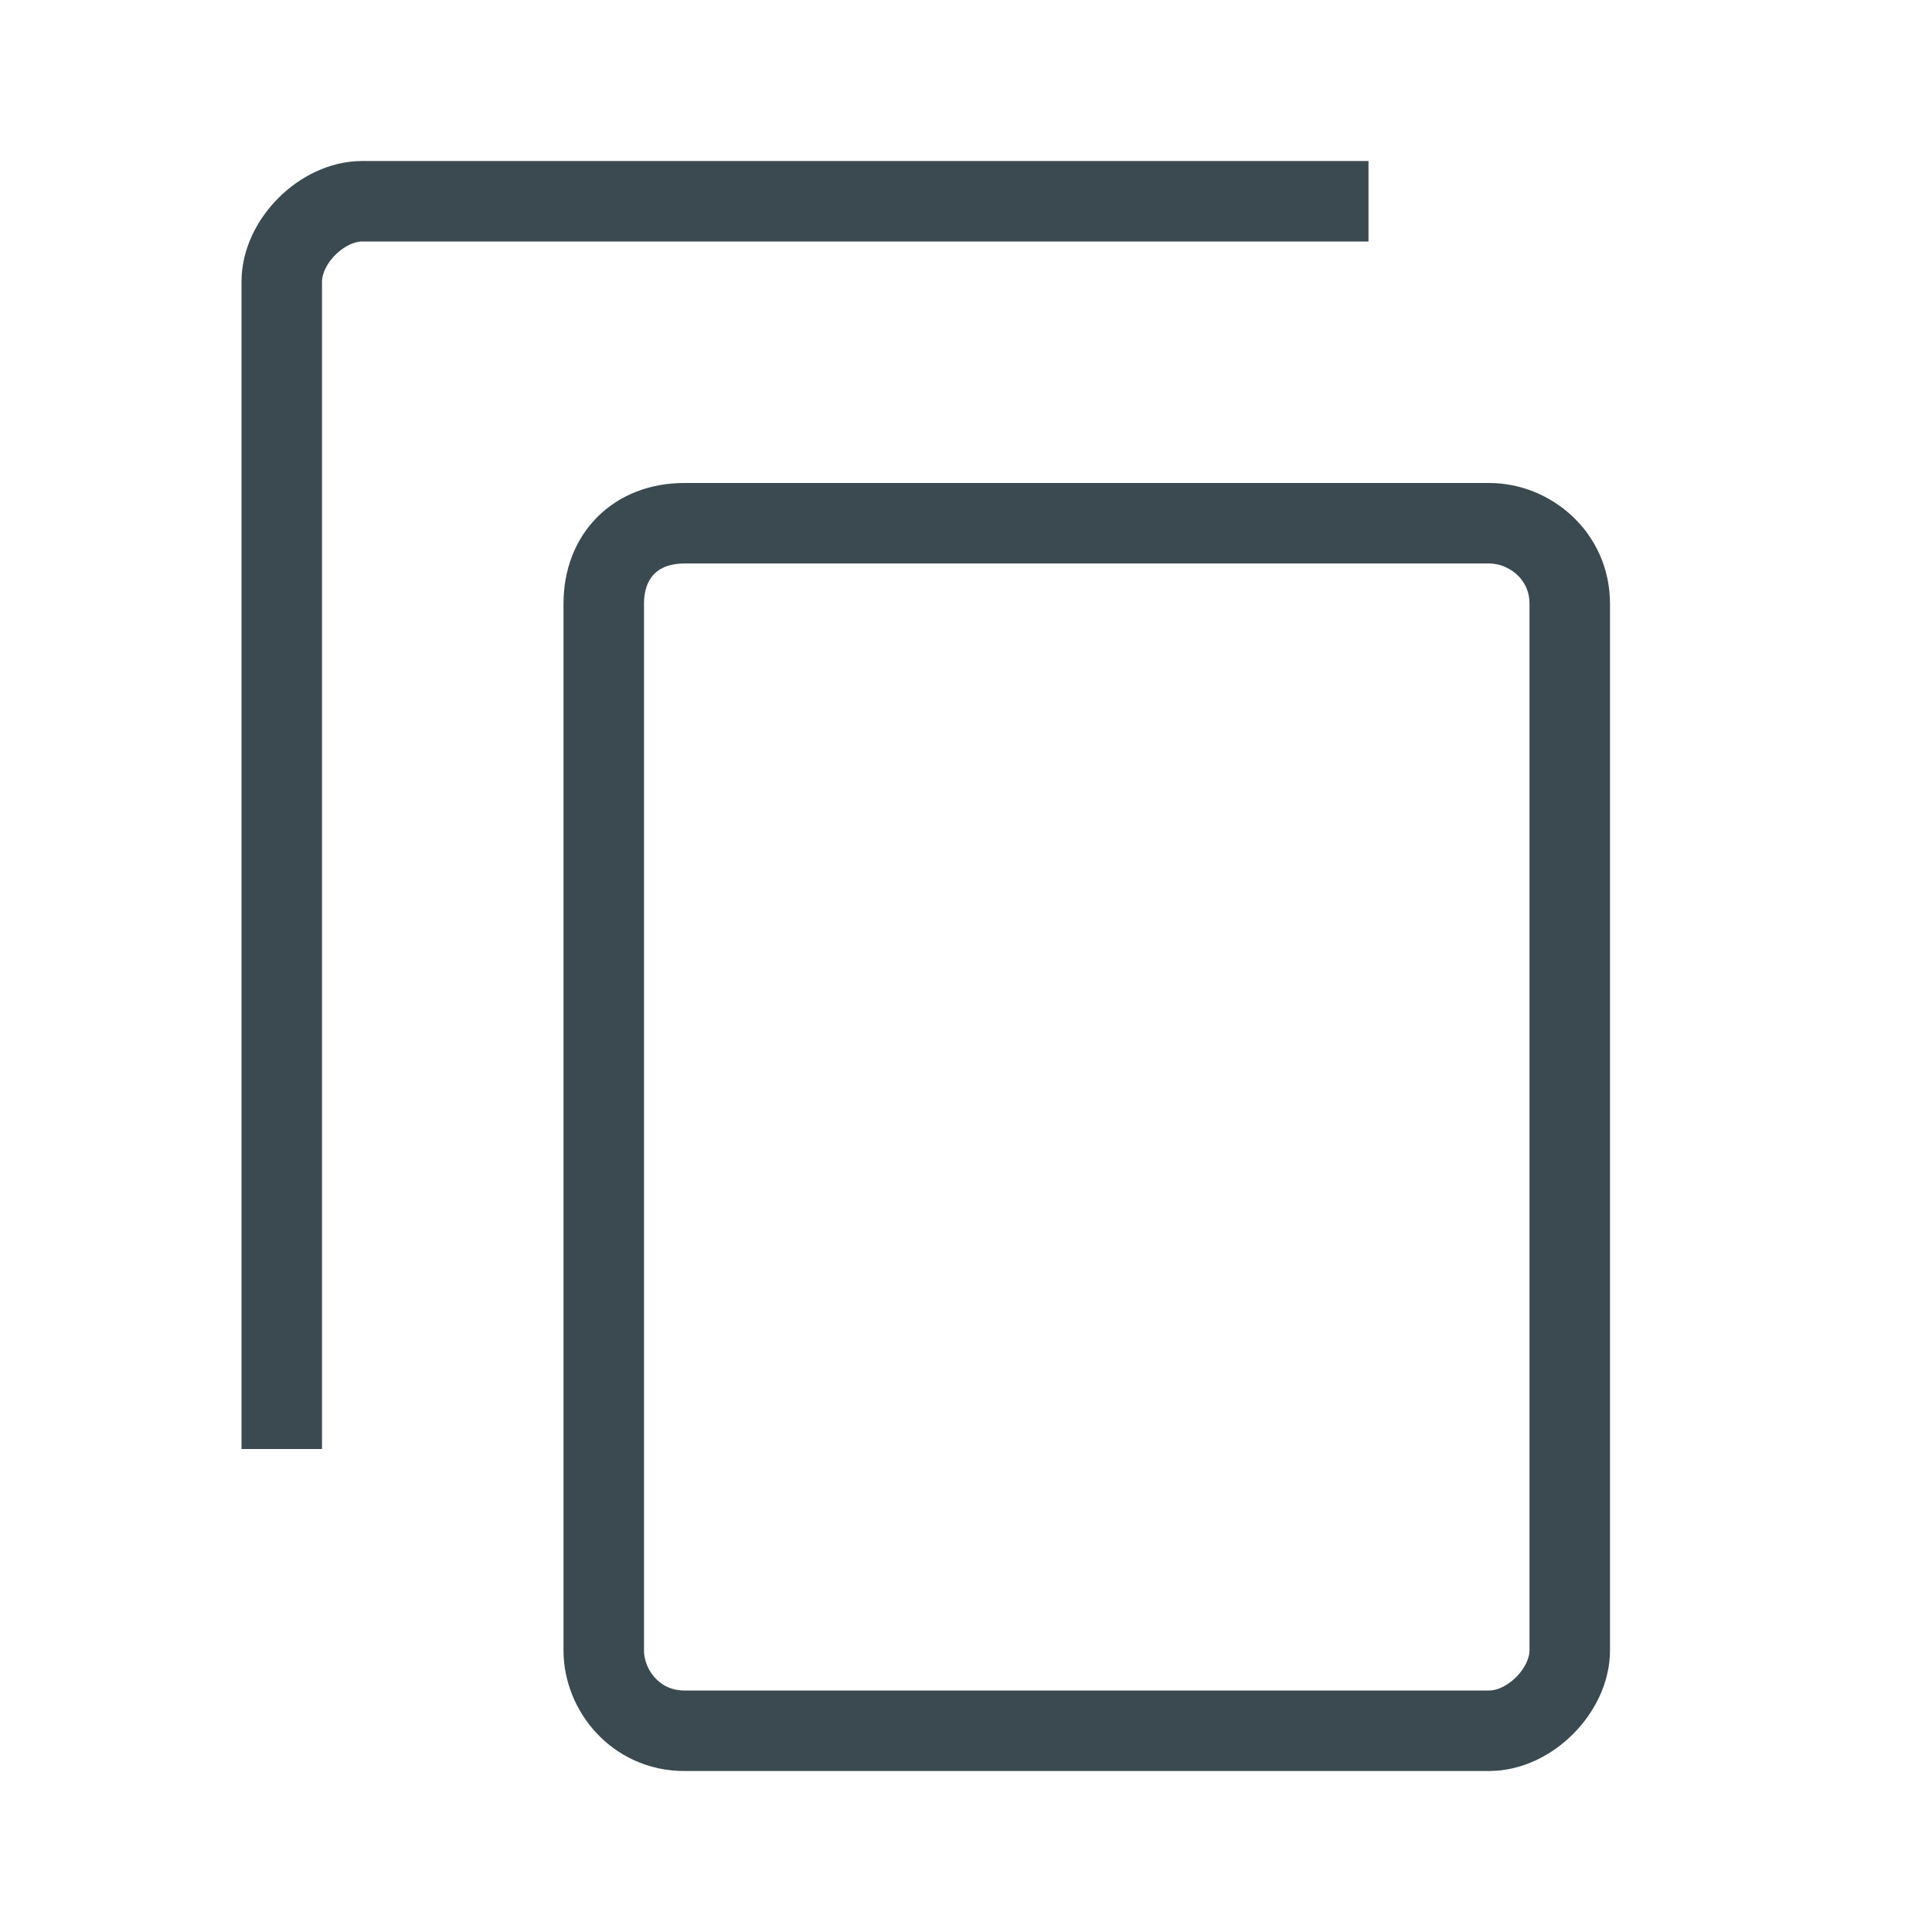
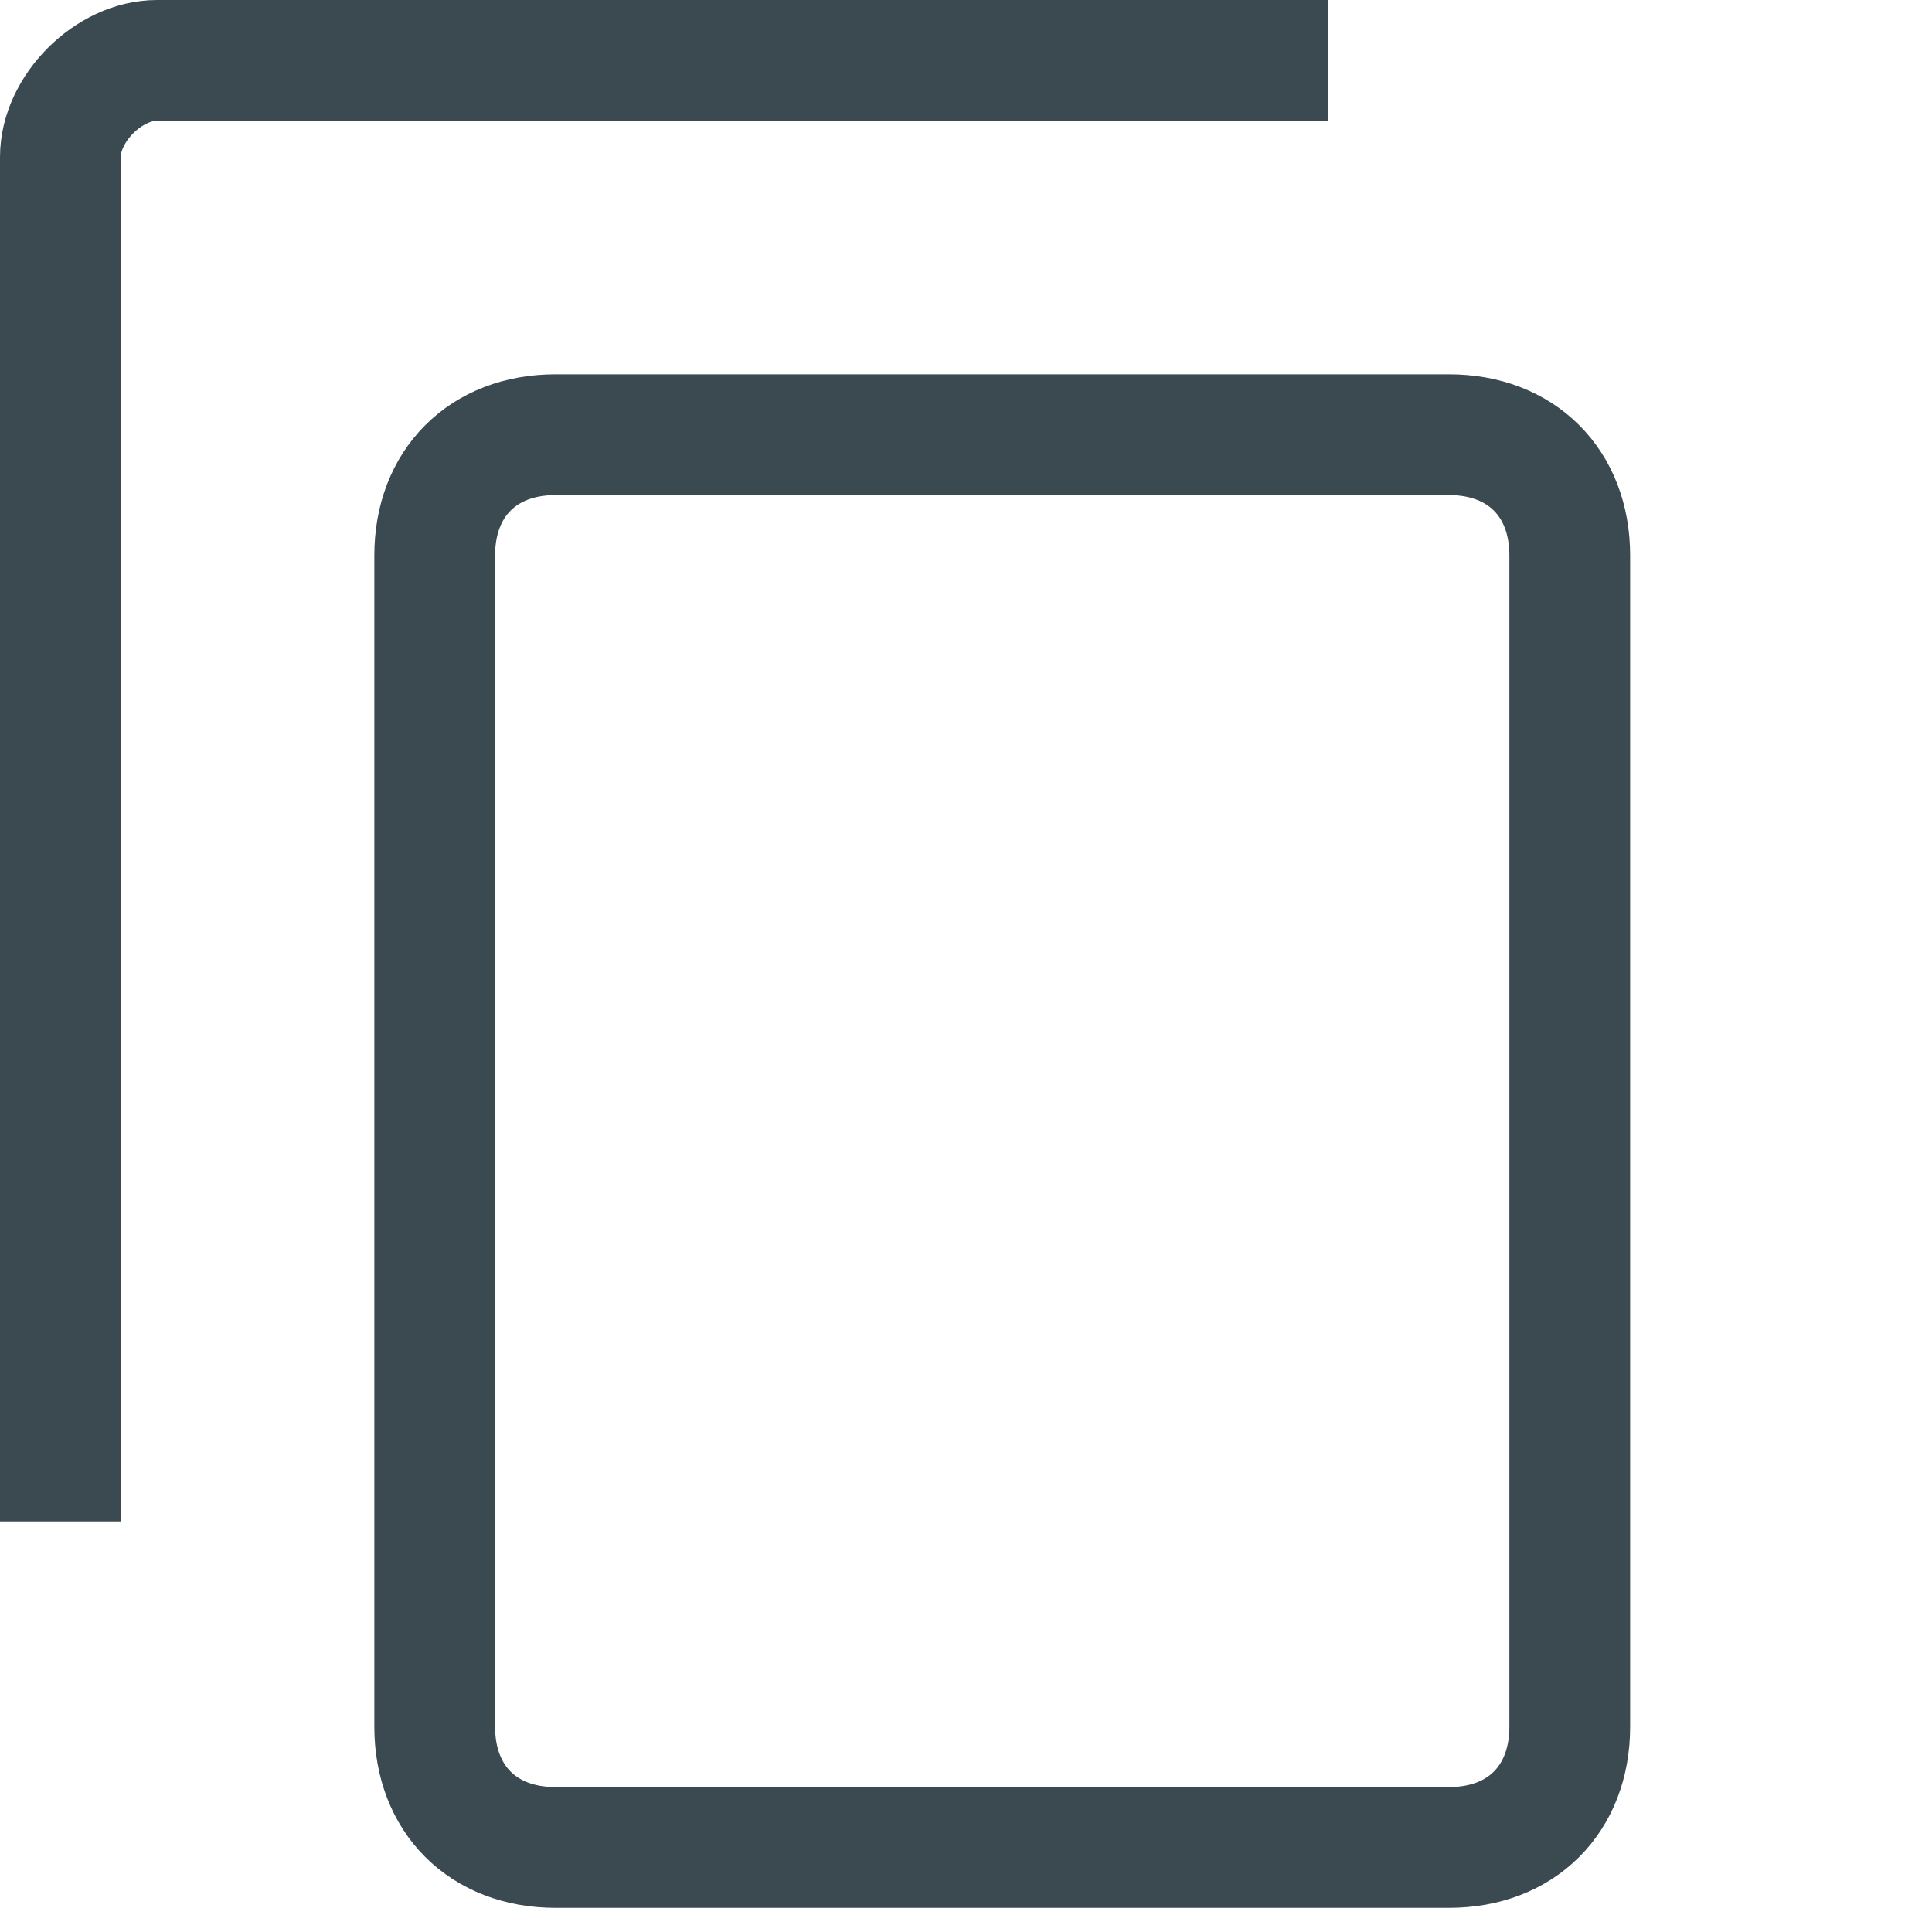
- <svg xmlns="http://www.w3.org/2000/svg" version="1.0" id="Layer_1" x="0px" y="0px" width="24px" height="24px" viewBox="0 0 24 24" enable-background="new 0 0 24 24" xml:space="preserve">
-   <path fill="none" stroke="#3B4A51" stroke-linejoin="round" stroke-miterlimit="10" d="M18.5,21.5h-10c-0.6,0-1-0.5-1-1v-13  c0-0.6,0.4-1,1-1h10c0.5,0,1,0.4,1,1v13C19.5,21,19,21.5,18.5,21.5z" />
-   <path fill="none" stroke="#3B4A51" stroke-linejoin="round" stroke-miterlimit="10" d="M3.5,18V3.5c0-0.5,0.5-1,1-1H17" />
+ <svg xmlns="http://www.w3.org/2000/svg" version="1.1" id="Layer_1" x="0px" y="0px" width="16px" height="16px" viewBox="0 0 16 16" style="enable-background:new 0 0 16 16;" xml:space="preserve">
+   <style type="text/css">
+ 	.st0{fill:none;stroke:#3B4A51;stroke-linejoin:round;stroke-miterlimit:10;}
+ </style>
+   <path class="st0" d="M12,15.3H4.6c-0.6,0-1-0.4-1-1V4.6c0-0.6,0.4-1,1-1H12c0.6,0,1,0.4,1,1v9.7C13,14.9,12.6,15.3,12,15.3z" />
+   <path class="st0" d="M0.5,12.6V1.3c0-0.4,0.4-0.8,0.8-0.8H11" />
</svg>
